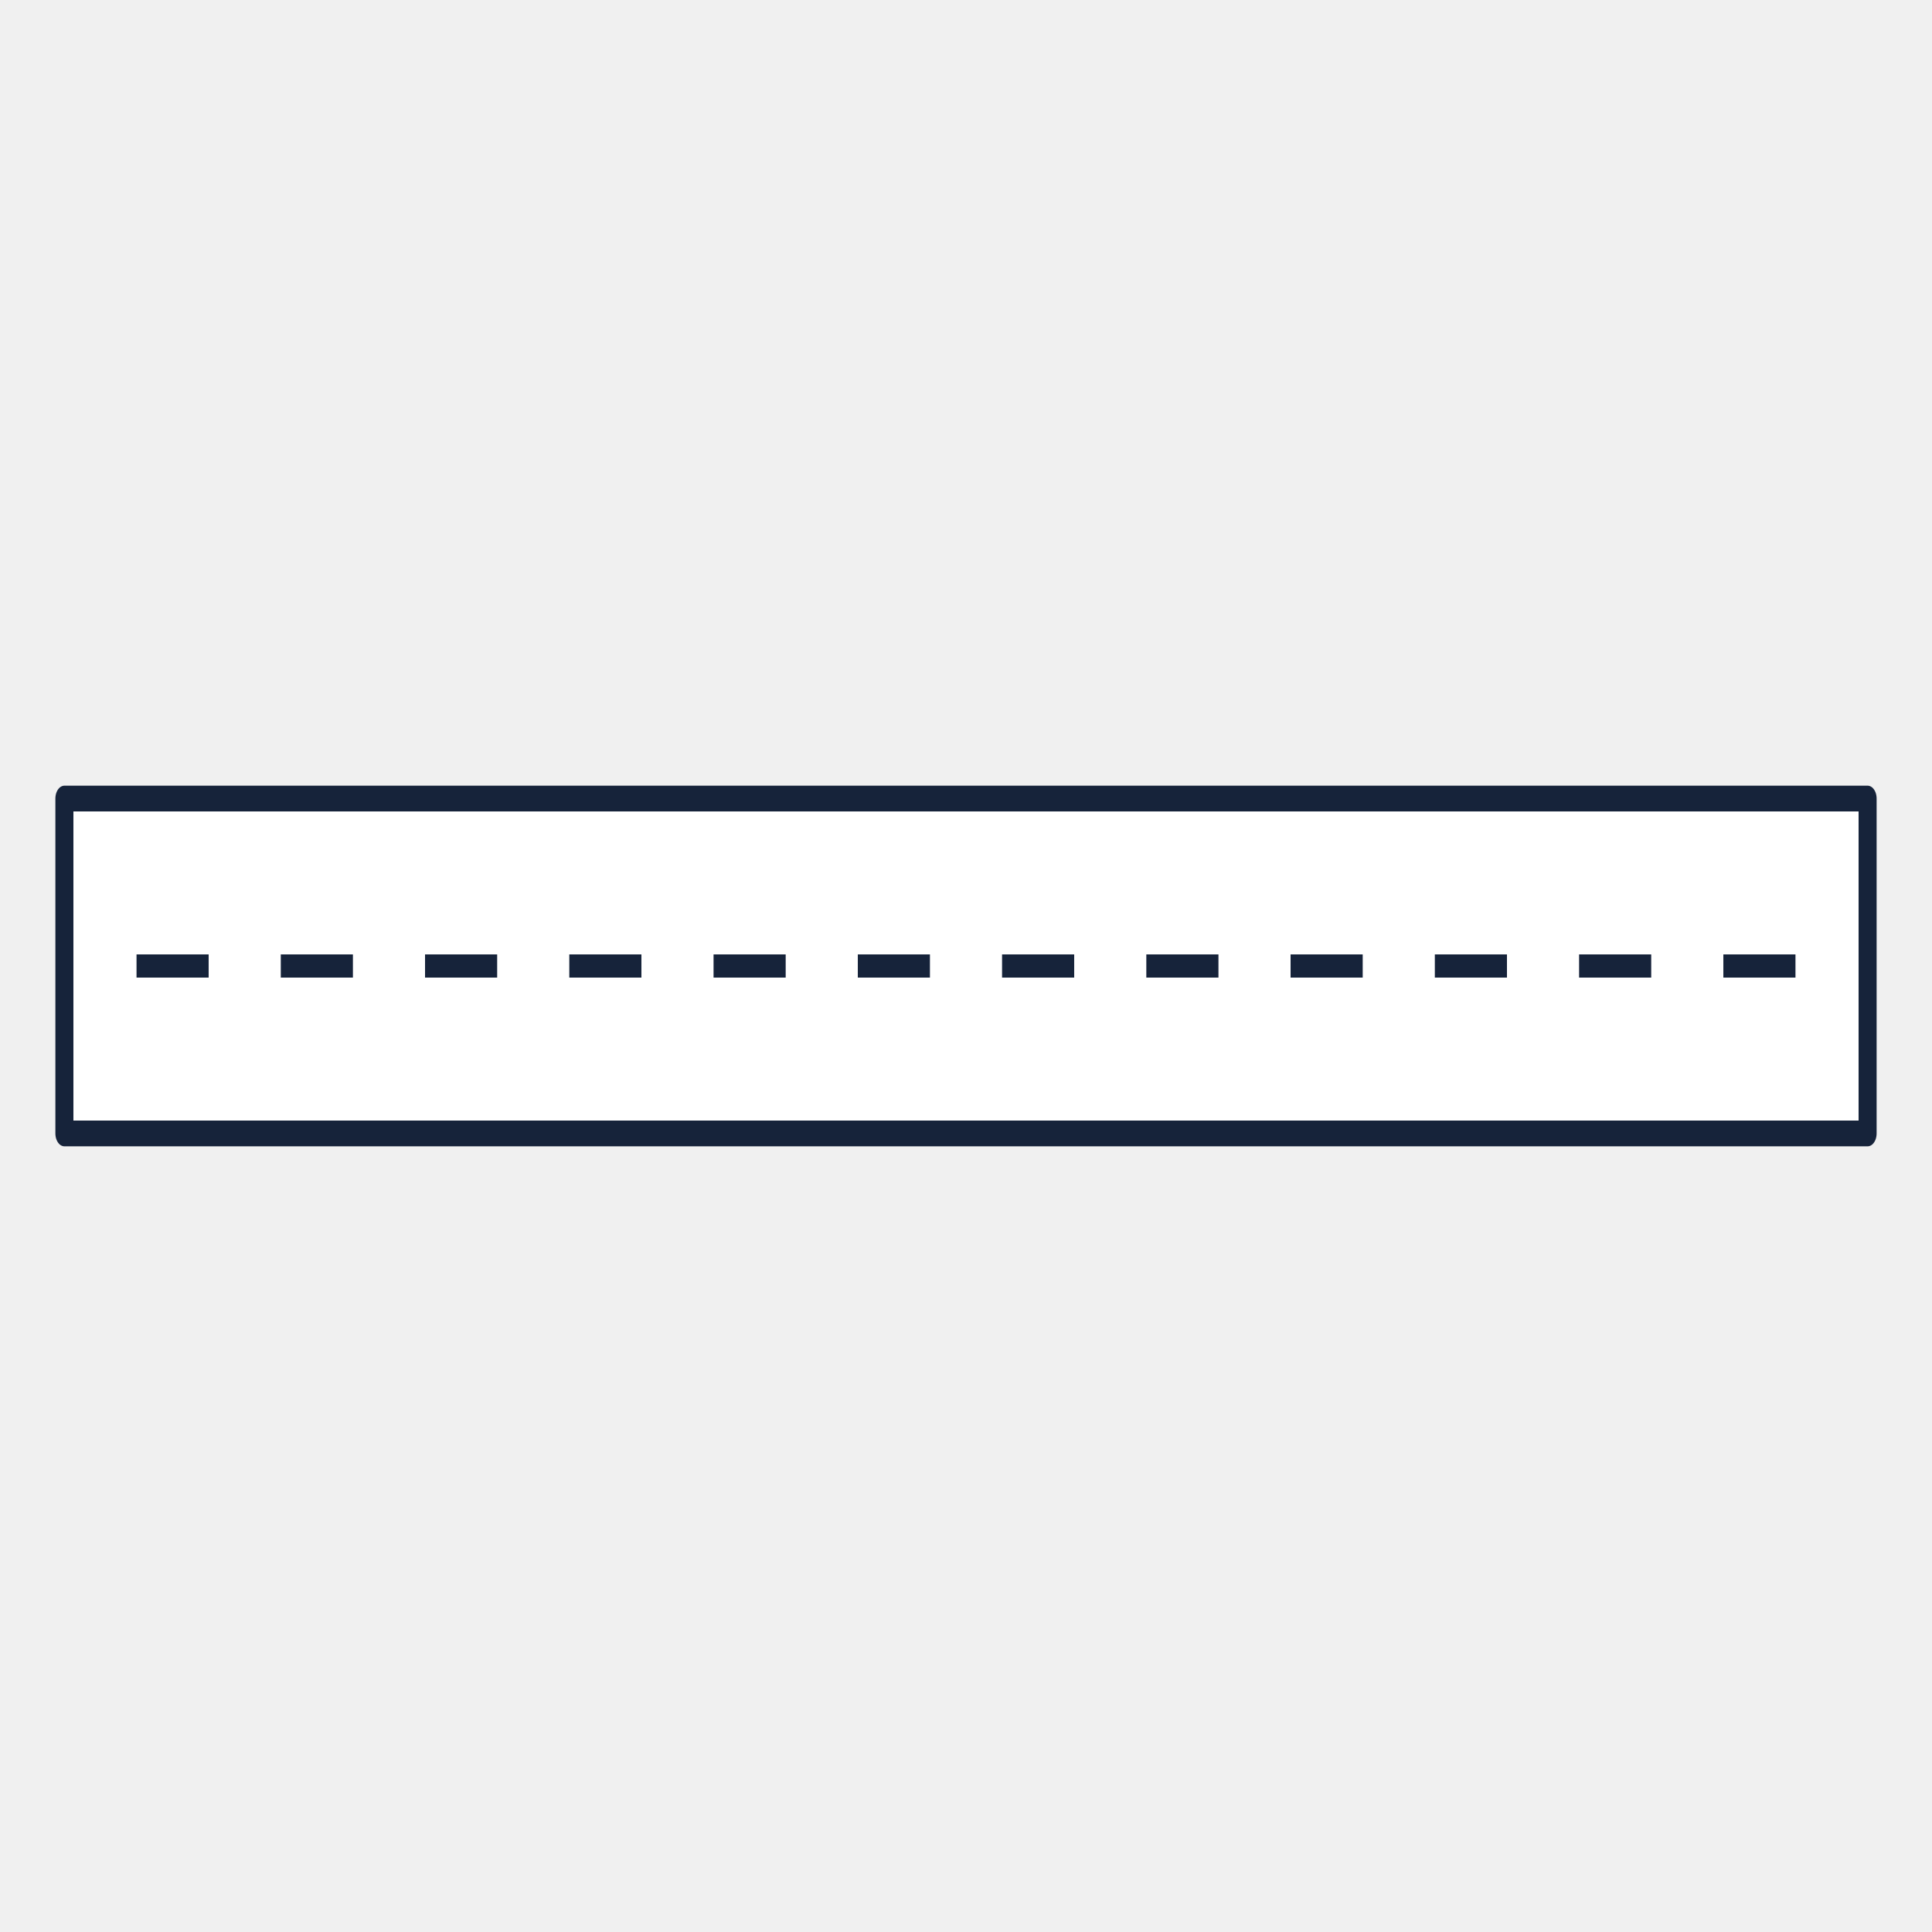
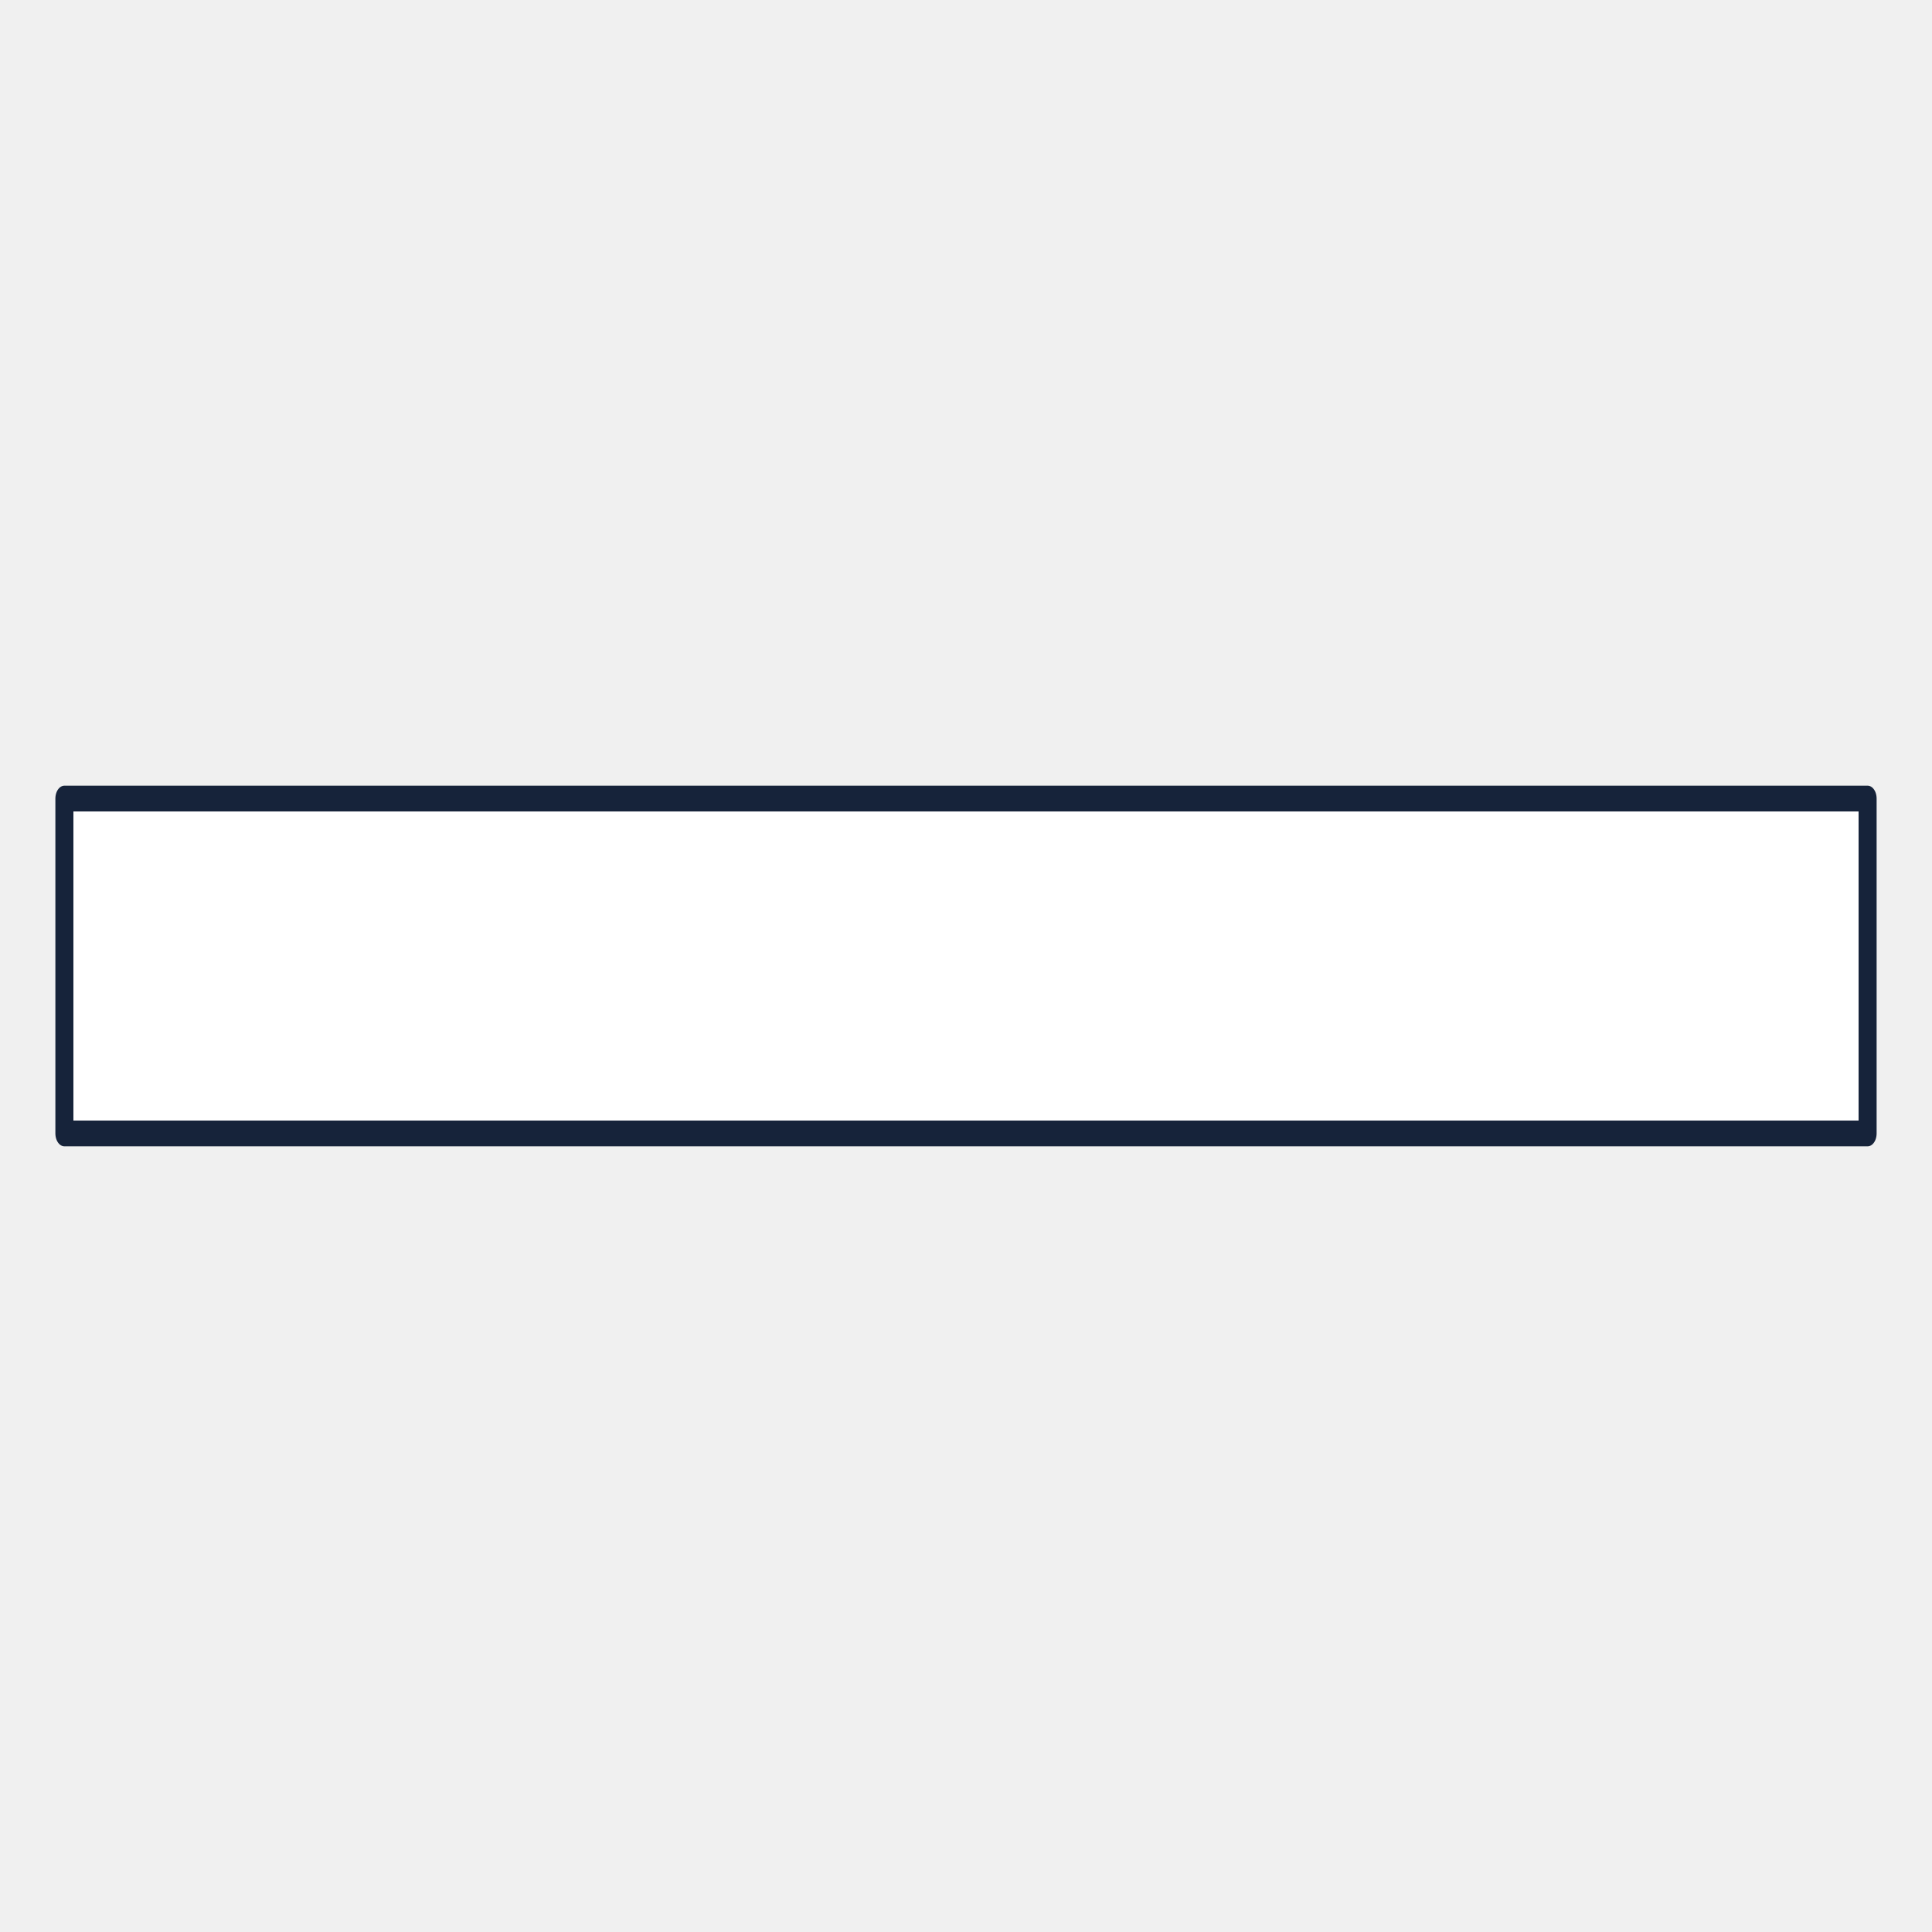
<svg xmlns="http://www.w3.org/2000/svg" viewBox="-75 -75 150 150" width="150" height="150" role="img" aria-label="Straight road">
  <g transform="translate(-70 -13) scale(.7 1)">
    <rect x="0" y="0" width="200" height="26" fill="#FFFFFF" stroke="#16233A" stroke-width="2" stroke-linejoin="round" stroke-linecap="round" />
-     <line x1="8" y1="13" x2="192" y2="13" stroke="#16233A" stroke-width="1.8" stroke-dasharray="8 8" />
  </g>
</svg>
